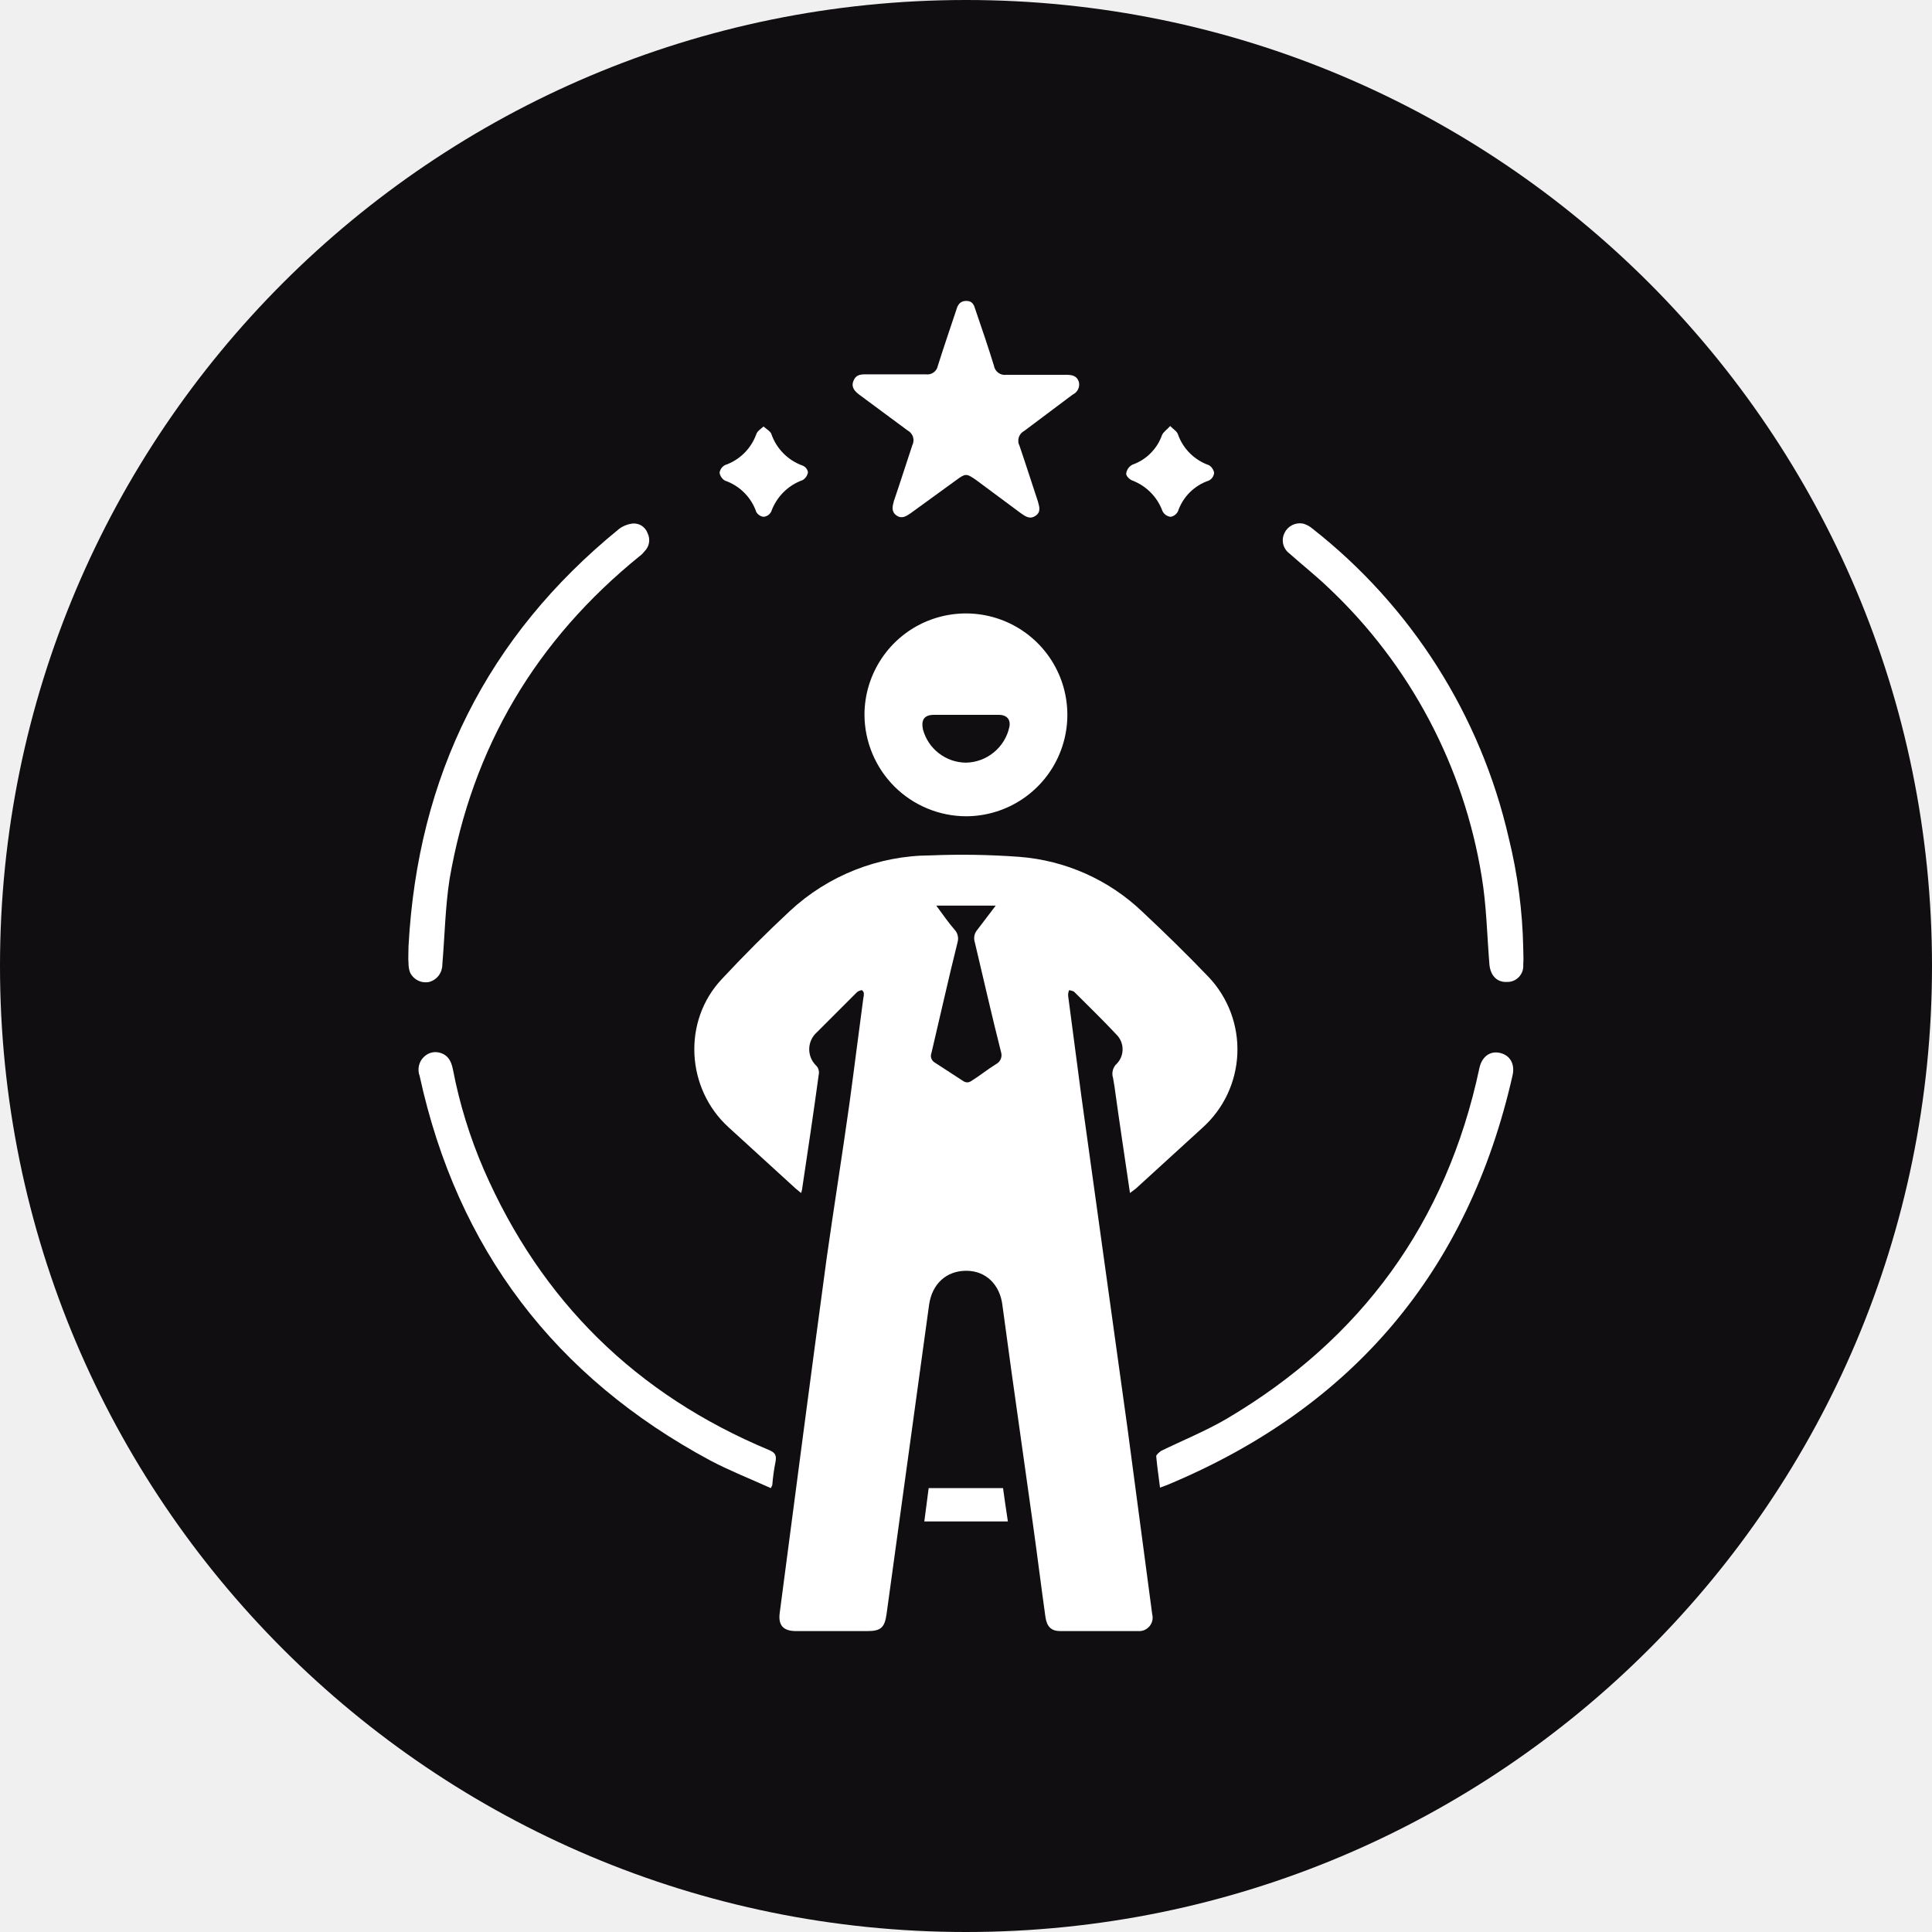
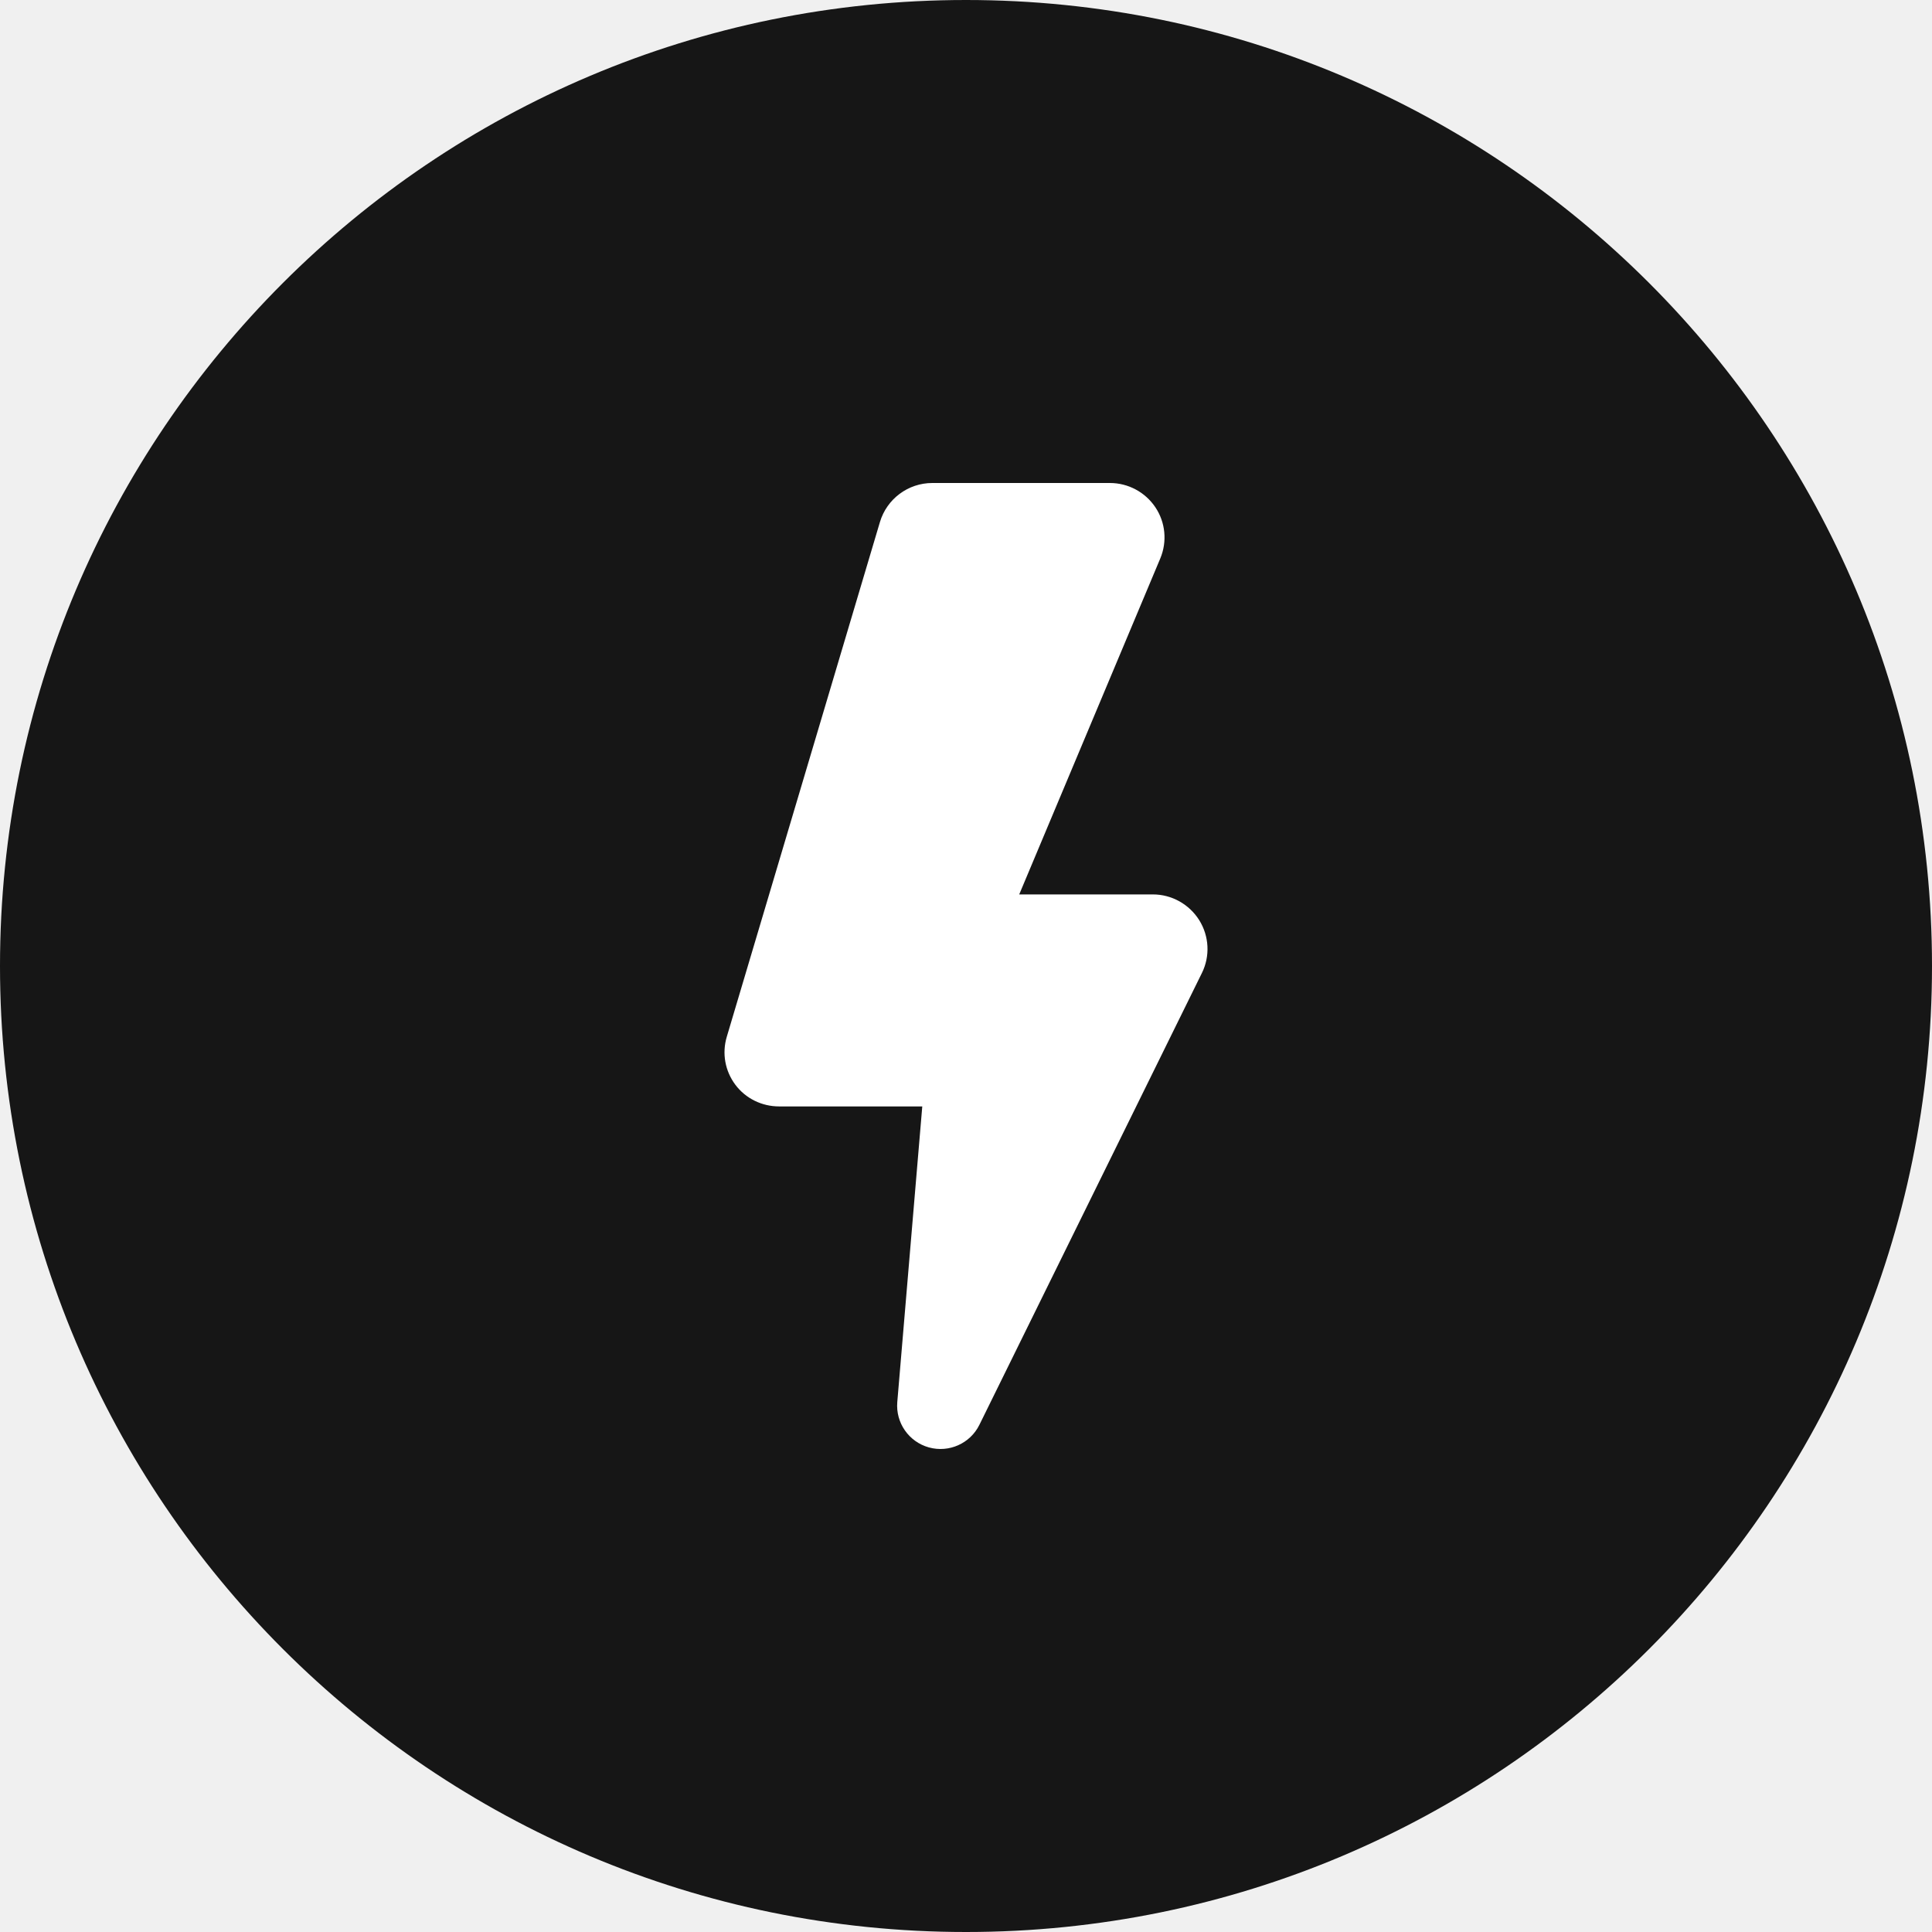
- <svg xmlns="http://www.w3.org/2000/svg" width="40" height="40" viewBox="0 0 40 40" fill="none">
-   <path d="M20 40C31.046 40 40 31.046 40 20C40 8.954 31.046 0 20 0C8.954 0 0 8.954 0 20C0 31.046 8.954 40 20 40Z" fill="#100E10" />
-   <path d="M23.395 24.7C23.285 23.95 23.175 23.23 23.075 22.5L23.045 22.32C23.027 22.267 23.026 22.211 23.04 22.158C23.054 22.104 23.084 22.056 23.125 22.02C23.202 21.938 23.244 21.83 23.242 21.718C23.24 21.606 23.195 21.499 23.115 21.42C22.835 21.12 22.535 20.83 22.245 20.54C22.215 20.51 22.165 20.51 22.135 20.5C22.119 20.538 22.112 20.579 22.115 20.62L22.385 22.67L23.345 29.58L23.855 33.42C23.866 33.463 23.867 33.508 23.858 33.551C23.848 33.594 23.828 33.635 23.8 33.669C23.771 33.703 23.735 33.73 23.695 33.748C23.654 33.765 23.61 33.773 23.565 33.77H21.955C21.765 33.77 21.675 33.68 21.645 33.48C21.555 32.84 21.475 32.19 21.385 31.55L20.935 28.35L20.755 27.03C20.705 26.6 20.415 26.31 20.005 26.31C19.595 26.31 19.295 26.58 19.235 27.02C18.945 29.15 18.645 31.29 18.355 33.42C18.315 33.7 18.235 33.77 17.955 33.77H16.485C16.215 33.77 16.105 33.65 16.145 33.38C16.465 30.94 16.785 28.49 17.115 26.05C17.265 24.99 17.435 23.93 17.585 22.86C17.685 22.13 17.775 21.4 17.875 20.66C17.883 20.631 17.887 20.6 17.885 20.57C17.884 20.556 17.88 20.542 17.873 20.53C17.866 20.518 17.857 20.508 17.845 20.5C17.809 20.504 17.774 20.518 17.745 20.54L17.345 20.94L16.915 21.37C16.866 21.412 16.827 21.465 16.799 21.523C16.771 21.582 16.756 21.646 16.754 21.71C16.752 21.775 16.764 21.84 16.788 21.9C16.812 21.96 16.849 22.014 16.895 22.06C16.916 22.08 16.933 22.105 16.943 22.133C16.953 22.161 16.958 22.19 16.955 22.22C16.845 23.03 16.725 23.83 16.605 24.63C16.601 24.654 16.594 24.677 16.585 24.7L16.465 24.6L15.085 23.34C14.205 22.54 14.125 21.14 14.945 20.27C15.399 19.783 15.868 19.313 16.355 18.86C17.146 18.125 18.185 17.714 19.265 17.71C19.879 17.685 20.493 17.695 21.105 17.74C22.061 17.814 22.962 18.216 23.655 18.88C24.125 19.32 24.585 19.77 25.025 20.23C25.225 20.441 25.38 20.691 25.482 20.963C25.584 21.236 25.63 21.526 25.618 21.817C25.606 22.108 25.536 22.393 25.412 22.657C25.288 22.92 25.112 23.155 24.895 23.35L23.515 24.61L23.395 24.7ZM20.615 18.75H19.385C19.525 18.94 19.635 19.1 19.765 19.25C19.797 19.284 19.819 19.326 19.829 19.372C19.84 19.417 19.838 19.465 19.825 19.51C19.635 20.27 19.465 21.04 19.285 21.8C19.27 21.836 19.269 21.876 19.282 21.913C19.295 21.95 19.321 21.981 19.355 22L19.955 22.39C19.976 22.402 20.001 22.409 20.025 22.409C20.05 22.409 20.074 22.402 20.095 22.39C20.275 22.28 20.445 22.14 20.625 22.03C20.669 22.006 20.702 21.969 20.721 21.923C20.739 21.877 20.74 21.826 20.725 21.78C20.535 21.03 20.365 20.28 20.185 19.52C20.169 19.474 20.165 19.425 20.173 19.378C20.182 19.33 20.203 19.286 20.235 19.25L20.615 18.75Z" fill="white" />
-   <path d="M17.898 14.8C17.898 14.385 18.021 13.98 18.252 13.634C18.482 13.289 18.809 13.02 19.192 12.861C19.576 12.702 19.997 12.66 20.404 12.74C20.811 12.82 21.186 13.019 21.48 13.312C21.774 13.604 21.975 13.978 22.057 14.384C22.139 14.791 22.099 15.213 21.941 15.597C21.784 15.981 21.516 16.309 21.172 16.541C20.828 16.773 20.423 16.898 20.008 16.9C19.451 16.9 18.915 16.679 18.52 16.286C18.125 15.892 17.901 15.358 17.898 14.8ZM19.998 15.79C20.21 15.786 20.414 15.711 20.577 15.576C20.74 15.442 20.854 15.257 20.898 15.05C20.928 14.9 20.848 14.8 20.678 14.8H19.338C19.138 14.8 19.068 14.9 19.108 15.1C19.161 15.297 19.276 15.471 19.437 15.595C19.598 15.72 19.795 15.788 19.998 15.79Z" fill="white" />
-   <path d="M18.538 7.75H19.168C19.225 7.759 19.283 7.745 19.329 7.711C19.376 7.677 19.408 7.627 19.418 7.57C19.538 7.19 19.668 6.81 19.798 6.42C19.828 6.31 19.878 6.23 20.008 6.23C20.138 6.23 20.168 6.32 20.198 6.42C20.328 6.8 20.458 7.18 20.578 7.57C20.588 7.629 20.62 7.683 20.669 7.718C20.718 7.754 20.778 7.769 20.838 7.76H22.078C22.198 7.76 22.298 7.78 22.338 7.91C22.349 7.962 22.343 8.016 22.319 8.063C22.295 8.11 22.256 8.148 22.208 8.17L21.208 8.92C21.181 8.934 21.157 8.953 21.137 8.976C21.118 8.999 21.103 9.025 21.093 9.054C21.084 9.083 21.081 9.113 21.083 9.144C21.085 9.174 21.094 9.203 21.108 9.23C21.238 9.61 21.358 9.99 21.488 10.38C21.518 10.49 21.558 10.6 21.438 10.68C21.318 10.76 21.228 10.69 21.128 10.62L20.198 9.93C20.008 9.8 19.988 9.8 19.798 9.94L18.848 10.63C18.758 10.69 18.668 10.75 18.558 10.67C18.448 10.59 18.478 10.48 18.508 10.37C18.638 9.99 18.758 9.61 18.888 9.22C18.902 9.193 18.91 9.164 18.912 9.134C18.915 9.103 18.911 9.073 18.902 9.044C18.893 9.015 18.878 8.989 18.858 8.966C18.839 8.943 18.815 8.924 18.788 8.91L17.788 8.17C17.698 8.1 17.618 8.02 17.668 7.89C17.718 7.76 17.808 7.75 17.928 7.75H18.538Z" fill="white" />
-   <path d="M24.017 30.8C23.988 30.57 23.957 30.36 23.938 30.15C23.938 30.12 23.997 30.07 24.038 30.04C24.488 29.82 24.957 29.63 25.387 29.38C28.188 27.73 29.948 25.31 30.628 22.12C30.677 21.88 30.848 21.75 31.058 21.8C31.267 21.85 31.367 22.03 31.317 22.26C30.398 26.32 28.008 29.14 24.177 30.74L24.017 30.8Z" fill="white" />
-   <path d="M15.959 30.81C15.539 30.62 15.109 30.45 14.709 30.24C11.489 28.51 9.469 25.86 8.689 22.28C8.662 22.209 8.657 22.132 8.675 22.059C8.692 21.986 8.732 21.92 8.789 21.87C8.837 21.827 8.896 21.798 8.96 21.787C9.024 21.777 9.089 21.785 9.149 21.81C9.299 21.87 9.349 22 9.379 22.15C9.516 22.861 9.731 23.555 10.019 24.22C11.206 26.94 13.172 28.873 15.919 30.02C16.039 30.07 16.079 30.12 16.059 30.25C16.026 30.415 16.002 30.582 15.989 30.75L15.959 30.81Z" fill="white" />
-   <path d="M31.537 19.63C31.537 19.75 31.547 19.86 31.537 19.97C31.541 20.017 31.535 20.064 31.52 20.108C31.505 20.152 31.48 20.193 31.448 20.227C31.416 20.261 31.377 20.288 31.334 20.306C31.29 20.323 31.244 20.332 31.197 20.33C30.987 20.34 30.857 20.19 30.837 19.97C30.787 19.36 30.777 18.75 30.677 18.15C30.308 15.867 29.198 13.769 27.517 12.18C27.257 11.93 26.967 11.7 26.697 11.46C26.632 11.412 26.586 11.342 26.567 11.264C26.549 11.185 26.559 11.102 26.597 11.03C26.63 10.961 26.686 10.905 26.755 10.871C26.823 10.837 26.901 10.826 26.977 10.84C27.047 10.859 27.111 10.893 27.167 10.94C29.218 12.547 30.655 14.81 31.237 17.35C31.421 18.097 31.522 18.861 31.537 19.63Z" fill="white" />
-   <path d="M8.458 19.59C8.648 16.07 10.078 13.18 12.818 10.95C12.896 10.891 12.99 10.853 13.088 10.84C13.156 10.832 13.225 10.847 13.283 10.883C13.341 10.92 13.385 10.975 13.408 11.04C13.438 11.1 13.448 11.168 13.437 11.235C13.427 11.301 13.395 11.363 13.348 11.41C13.319 11.448 13.286 11.482 13.248 11.51C11.098 13.25 9.778 15.47 9.308 18.2C9.218 18.78 9.208 19.38 9.158 19.97C9.158 20.051 9.132 20.131 9.084 20.196C9.035 20.261 8.966 20.308 8.888 20.33C8.808 20.347 8.725 20.336 8.653 20.3C8.58 20.263 8.522 20.204 8.488 20.13C8.468 20.072 8.458 20.011 8.458 19.95C8.448 19.83 8.458 19.71 8.458 19.59Z" fill="white" />
-   <path d="M24.227 8.82C24.297 8.89 24.367 8.93 24.387 8.99C24.439 9.138 24.523 9.272 24.634 9.383C24.745 9.494 24.879 9.578 25.027 9.63C25.056 9.647 25.081 9.67 25.1 9.698C25.119 9.725 25.132 9.757 25.137 9.79C25.134 9.824 25.122 9.856 25.103 9.884C25.084 9.912 25.058 9.935 25.027 9.95C24.878 10 24.743 10.084 24.632 10.195C24.521 10.306 24.438 10.441 24.387 10.59C24.372 10.618 24.351 10.643 24.325 10.662C24.299 10.681 24.269 10.694 24.237 10.7C24.201 10.696 24.166 10.683 24.136 10.662C24.107 10.641 24.083 10.613 24.067 10.58C24.015 10.437 23.932 10.306 23.825 10.198C23.718 10.089 23.59 10.005 23.447 9.95C23.387 9.93 23.307 9.85 23.317 9.8C23.323 9.762 23.338 9.725 23.36 9.694C23.383 9.663 23.413 9.637 23.447 9.62C23.588 9.57 23.716 9.49 23.821 9.384C23.927 9.278 24.008 9.151 24.057 9.01C24.087 8.94 24.157 8.9 24.227 8.82Z" fill="white" />
-   <path d="M15.808 8.83C15.878 8.89 15.948 8.93 15.968 8.98C16.02 9.132 16.105 9.271 16.218 9.385C16.33 9.499 16.467 9.586 16.618 9.64C16.647 9.652 16.673 9.671 16.692 9.696C16.711 9.72 16.724 9.749 16.728 9.78C16.722 9.813 16.709 9.844 16.69 9.872C16.671 9.899 16.647 9.923 16.618 9.94C16.469 9.993 16.332 10.079 16.22 10.192C16.108 10.304 16.022 10.44 15.968 10.59C15.953 10.62 15.931 10.647 15.903 10.666C15.875 10.685 15.842 10.697 15.808 10.7C15.777 10.696 15.748 10.685 15.722 10.668C15.695 10.651 15.674 10.627 15.658 10.6C15.607 10.45 15.521 10.313 15.408 10.2C15.296 10.088 15.159 10.002 15.008 9.95C14.979 9.933 14.955 9.91 14.936 9.882C14.917 9.855 14.904 9.823 14.898 9.79C14.902 9.757 14.915 9.724 14.934 9.697C14.953 9.669 14.979 9.646 15.008 9.63C15.158 9.579 15.293 9.494 15.406 9.384C15.518 9.273 15.605 9.138 15.658 8.99C15.678 8.93 15.738 8.89 15.808 8.83Z" fill="white" />
-   <path d="M19.227 30.81H20.767C20.797 31.02 20.827 31.25 20.867 31.5H19.137L19.227 30.81Z" fill="white" />
+ <svg xmlns="http://www.w3.org/2000/svg" width="60" height="60" viewBox="0 0 60 60" fill="none">
+   <rect width="60" height="60" rx="30" fill="#161616" />
+   <path d="M37.244 28.578C36.934 28.083 36.39 27.777 35.804 27.777H31.653L36.034 17.342C36.252 16.82 36.196 16.224 35.881 15.754C35.565 15.283 35.036 15 34.469 15H28.953C28.202 15 27.541 15.495 27.327 16.213L22.57 32.201C22.418 32.713 22.517 33.26 22.837 33.688C23.157 34.115 23.661 34.361 24.196 34.361H28.642L27.866 43.543C27.812 44.185 28.224 44.778 28.848 44.951C29.471 45.123 30.129 44.83 30.415 44.251L37.326 30.218C37.585 29.695 37.553 29.074 37.244 28.578Z" fill="white" />
</svg>
